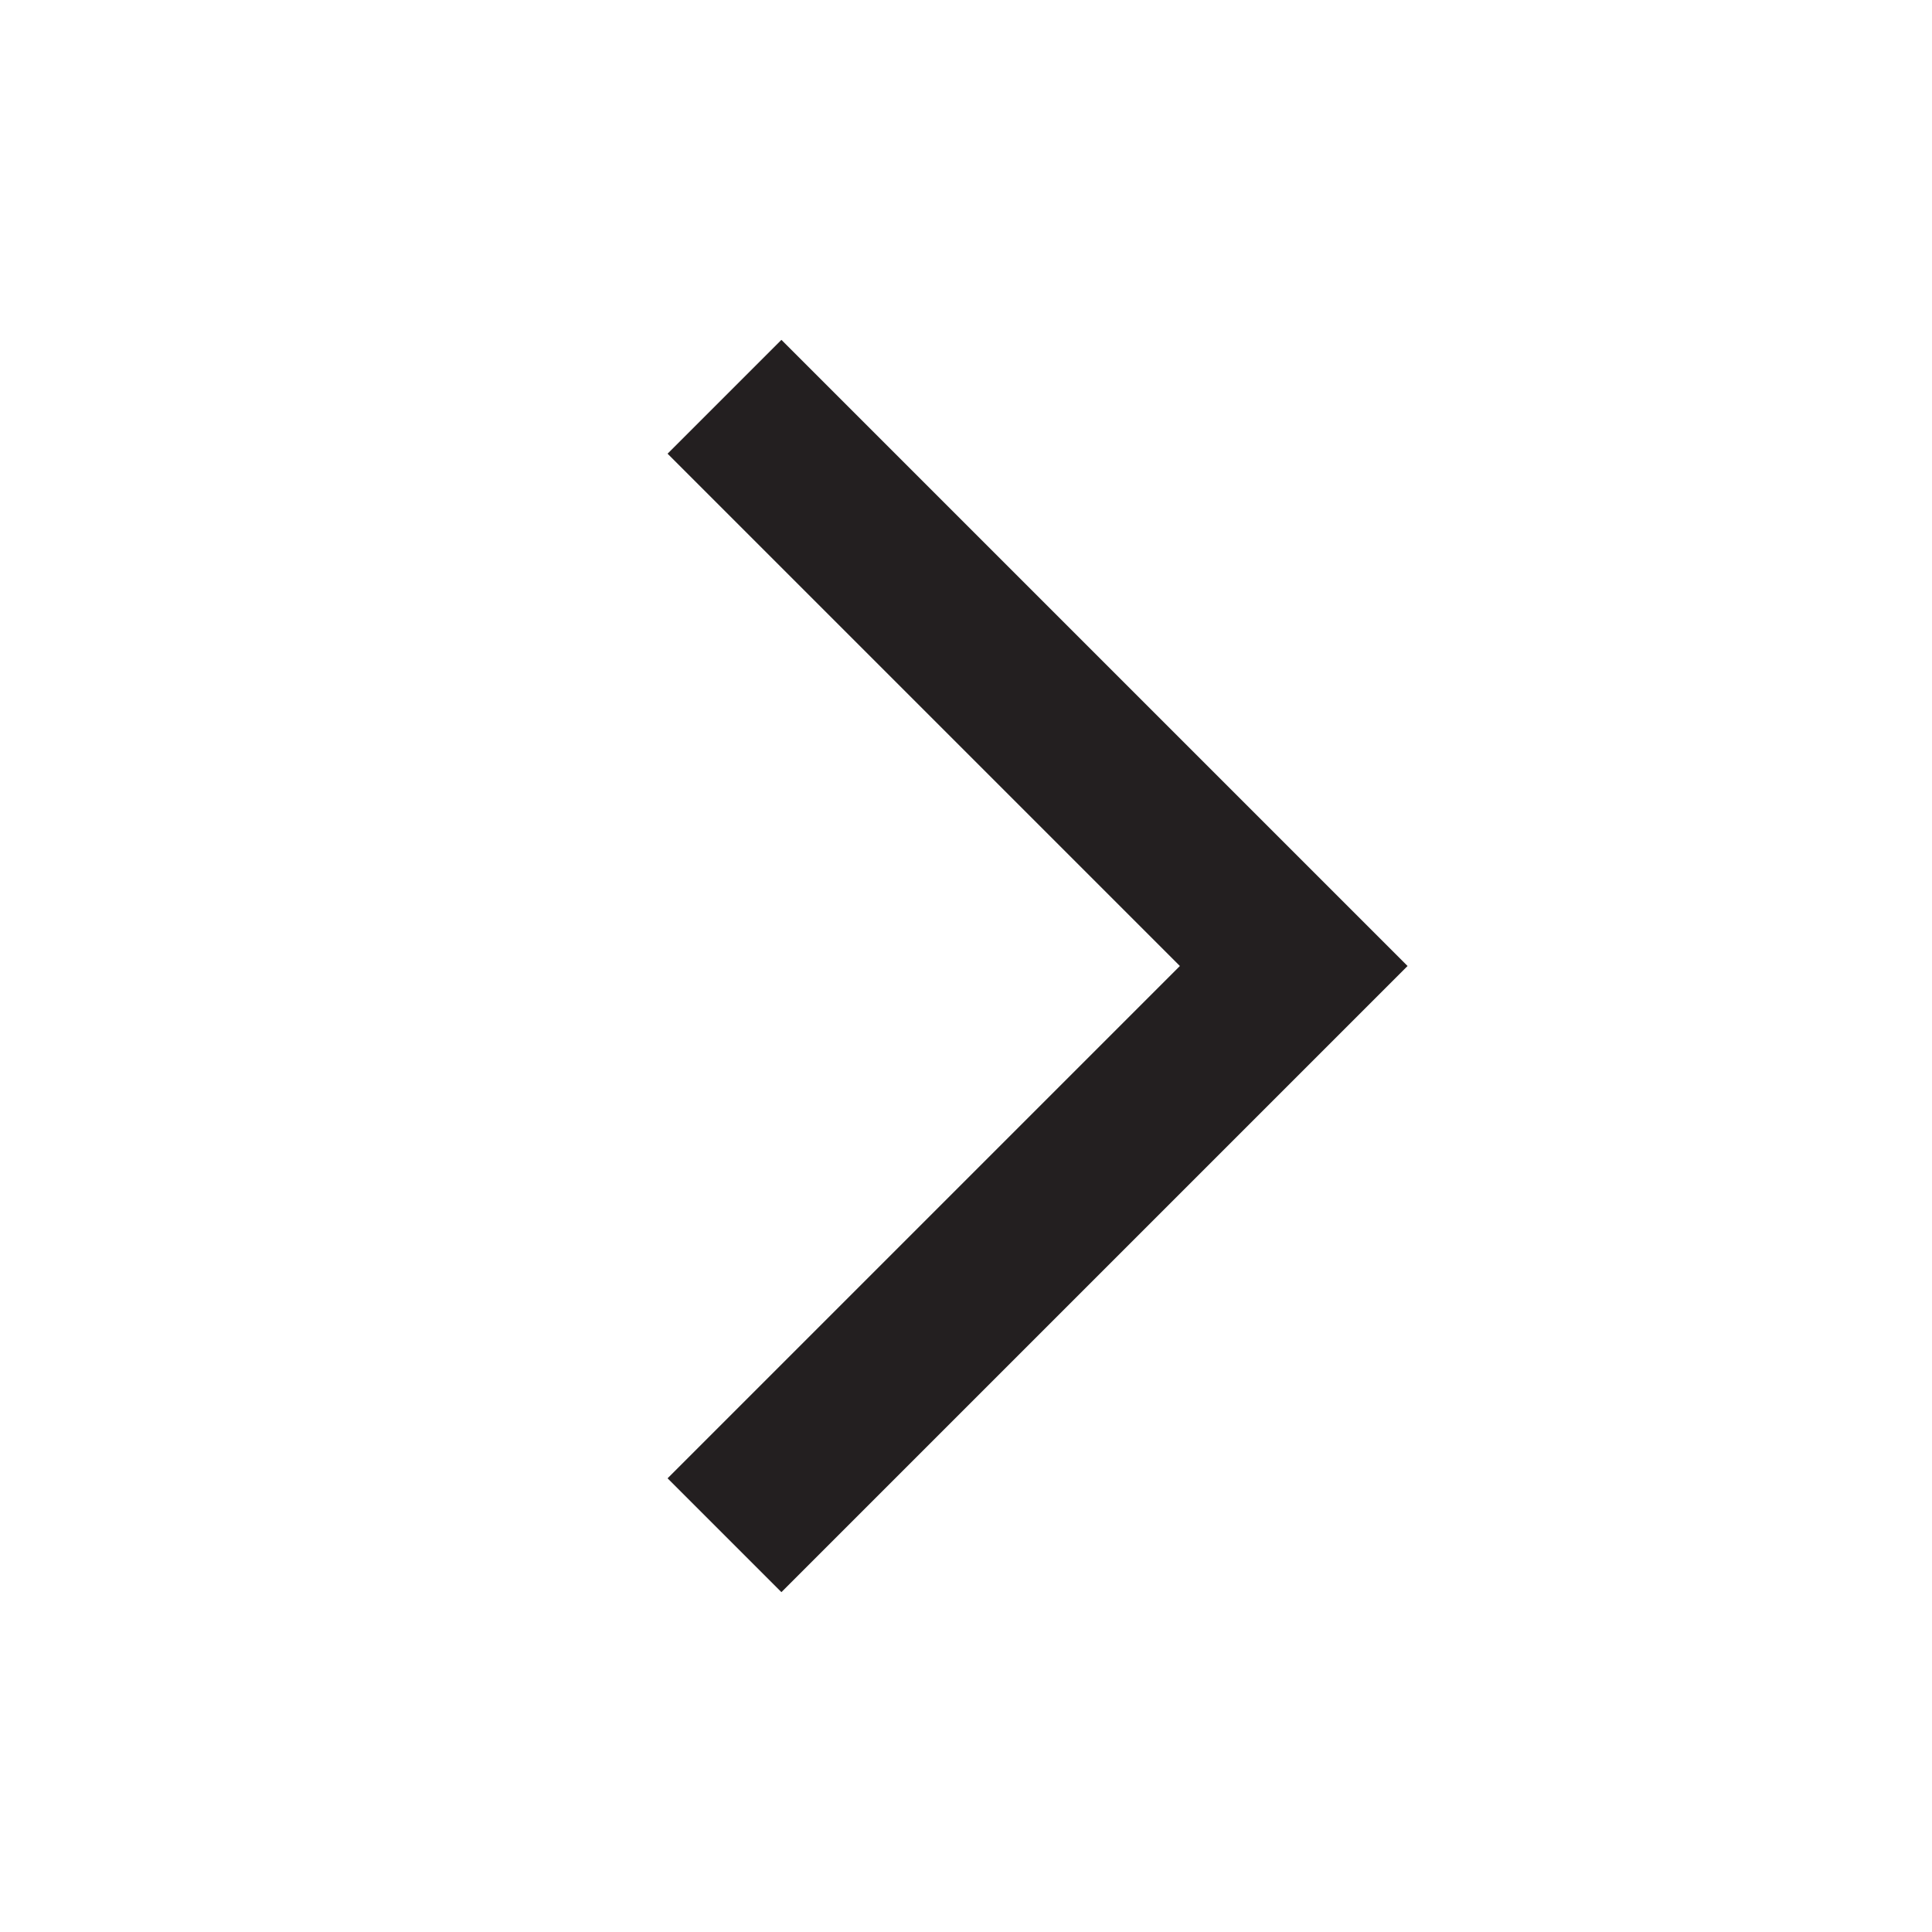
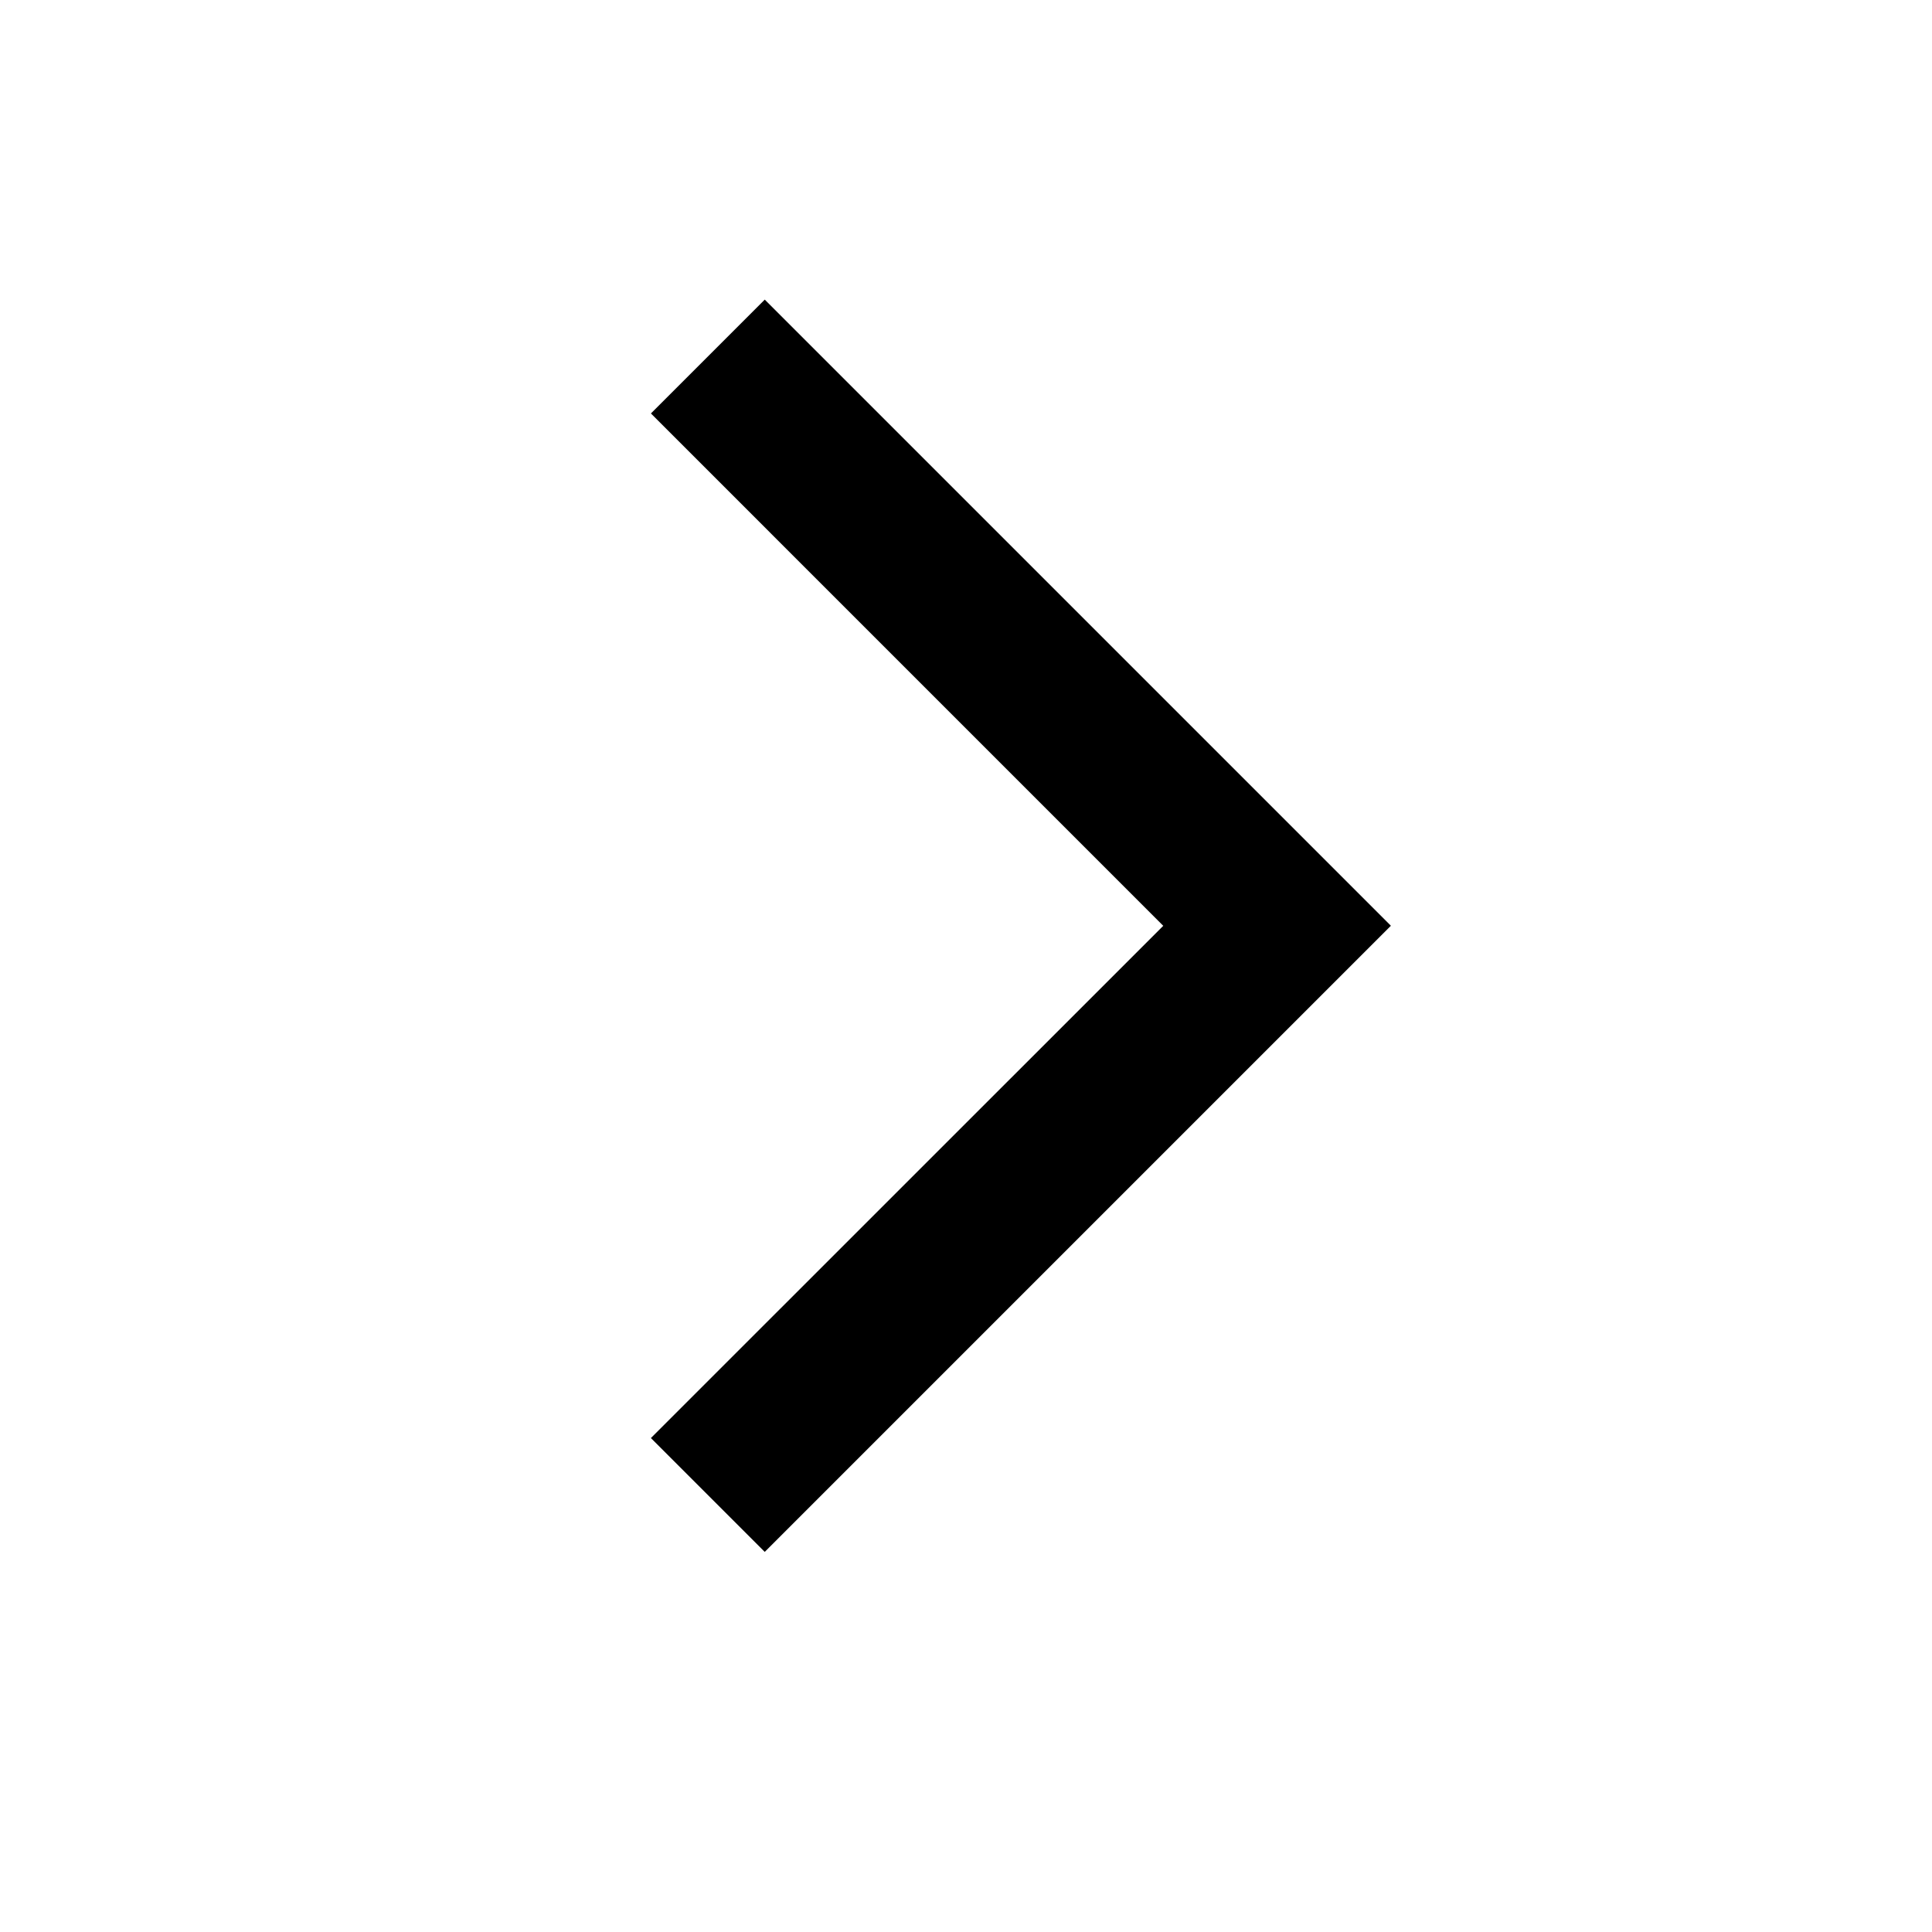
<svg xmlns="http://www.w3.org/2000/svg" viewBox="0 0 24 24" version="1.1">
-   <g id="arrow_right" stroke="none" stroke-width="1" fill="none" fill-rule="evenodd">
-     <polyline id="Path" stroke="#231F20" stroke-width="2" transform="translate(9, 12) scale(-1, 1) rotate(-135) translate(-9, -12) " points="4 7 14 7 14 17" />
+   <g id="arrow_right" stroke="none" stroke-width="1" fill-rule="evenodd">
+     <polygon id="Path" fill-rule="nonzero" transform="translate(9.5, 11.5) scale(-1, 1) rotate(-135) translate(-9.5, -11.5) " points="15 6 15 17 13 17 13 7.999 4 8 4 6" />
  </g>
</svg>
